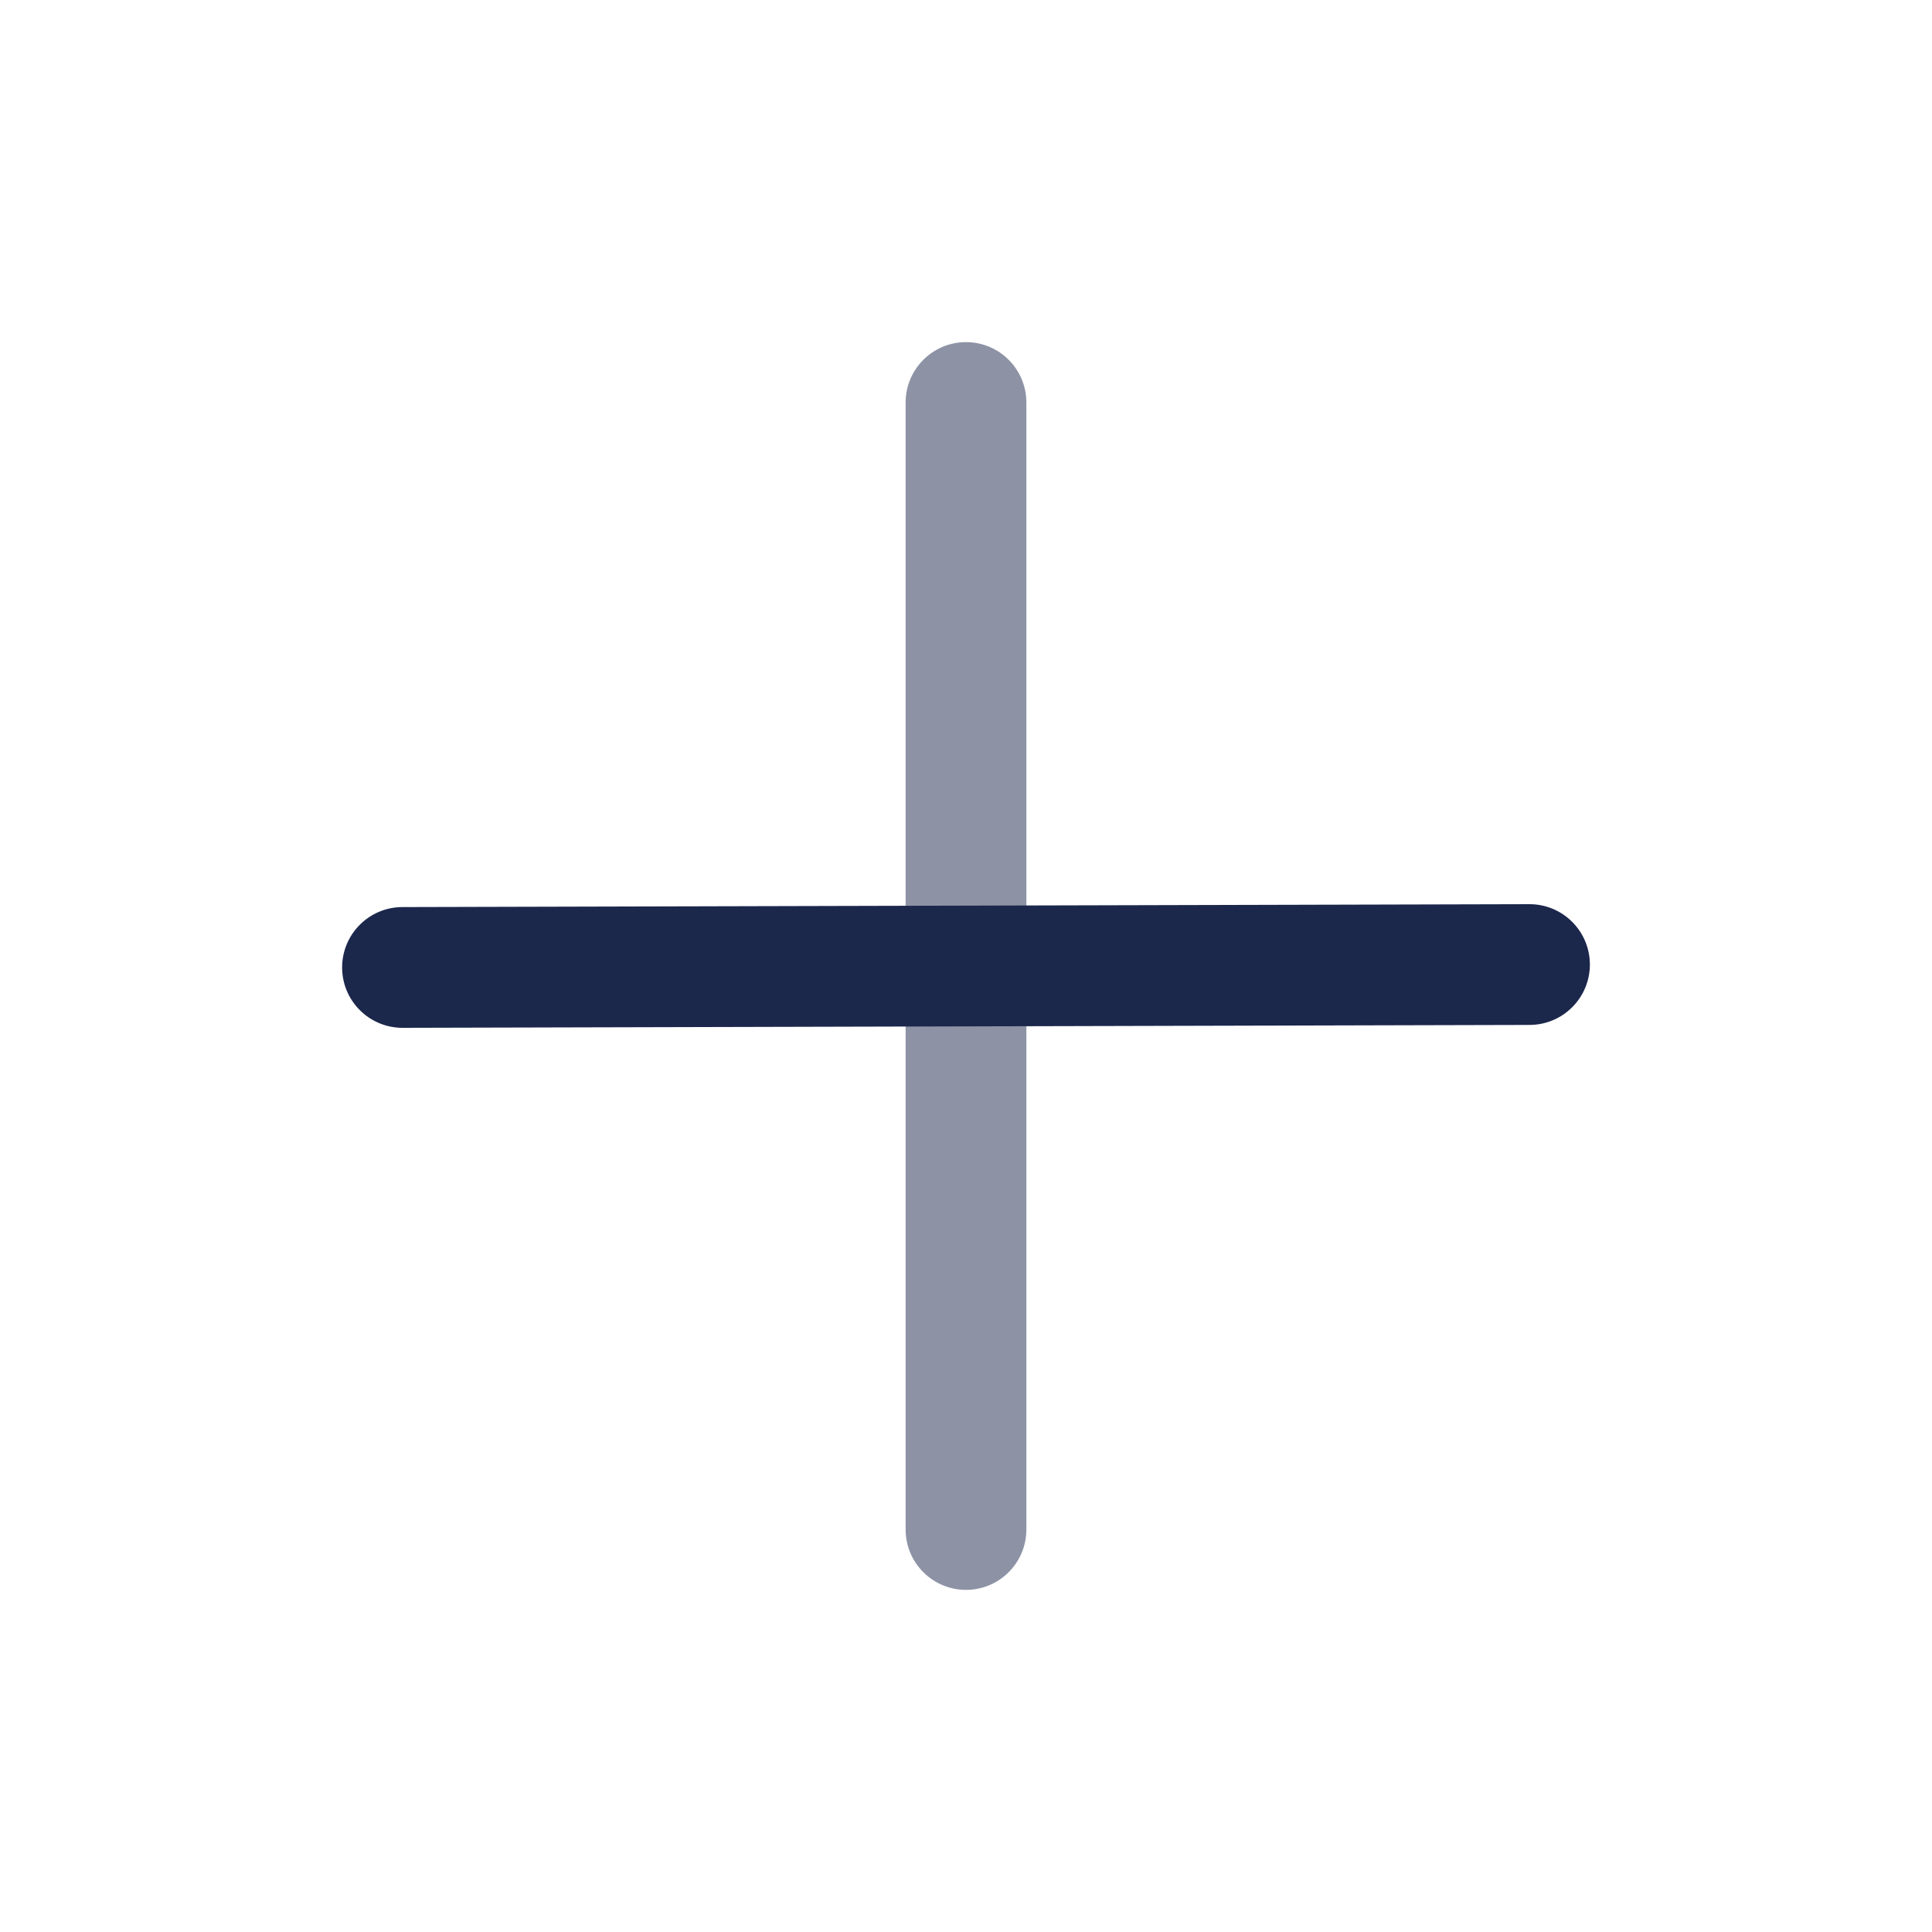
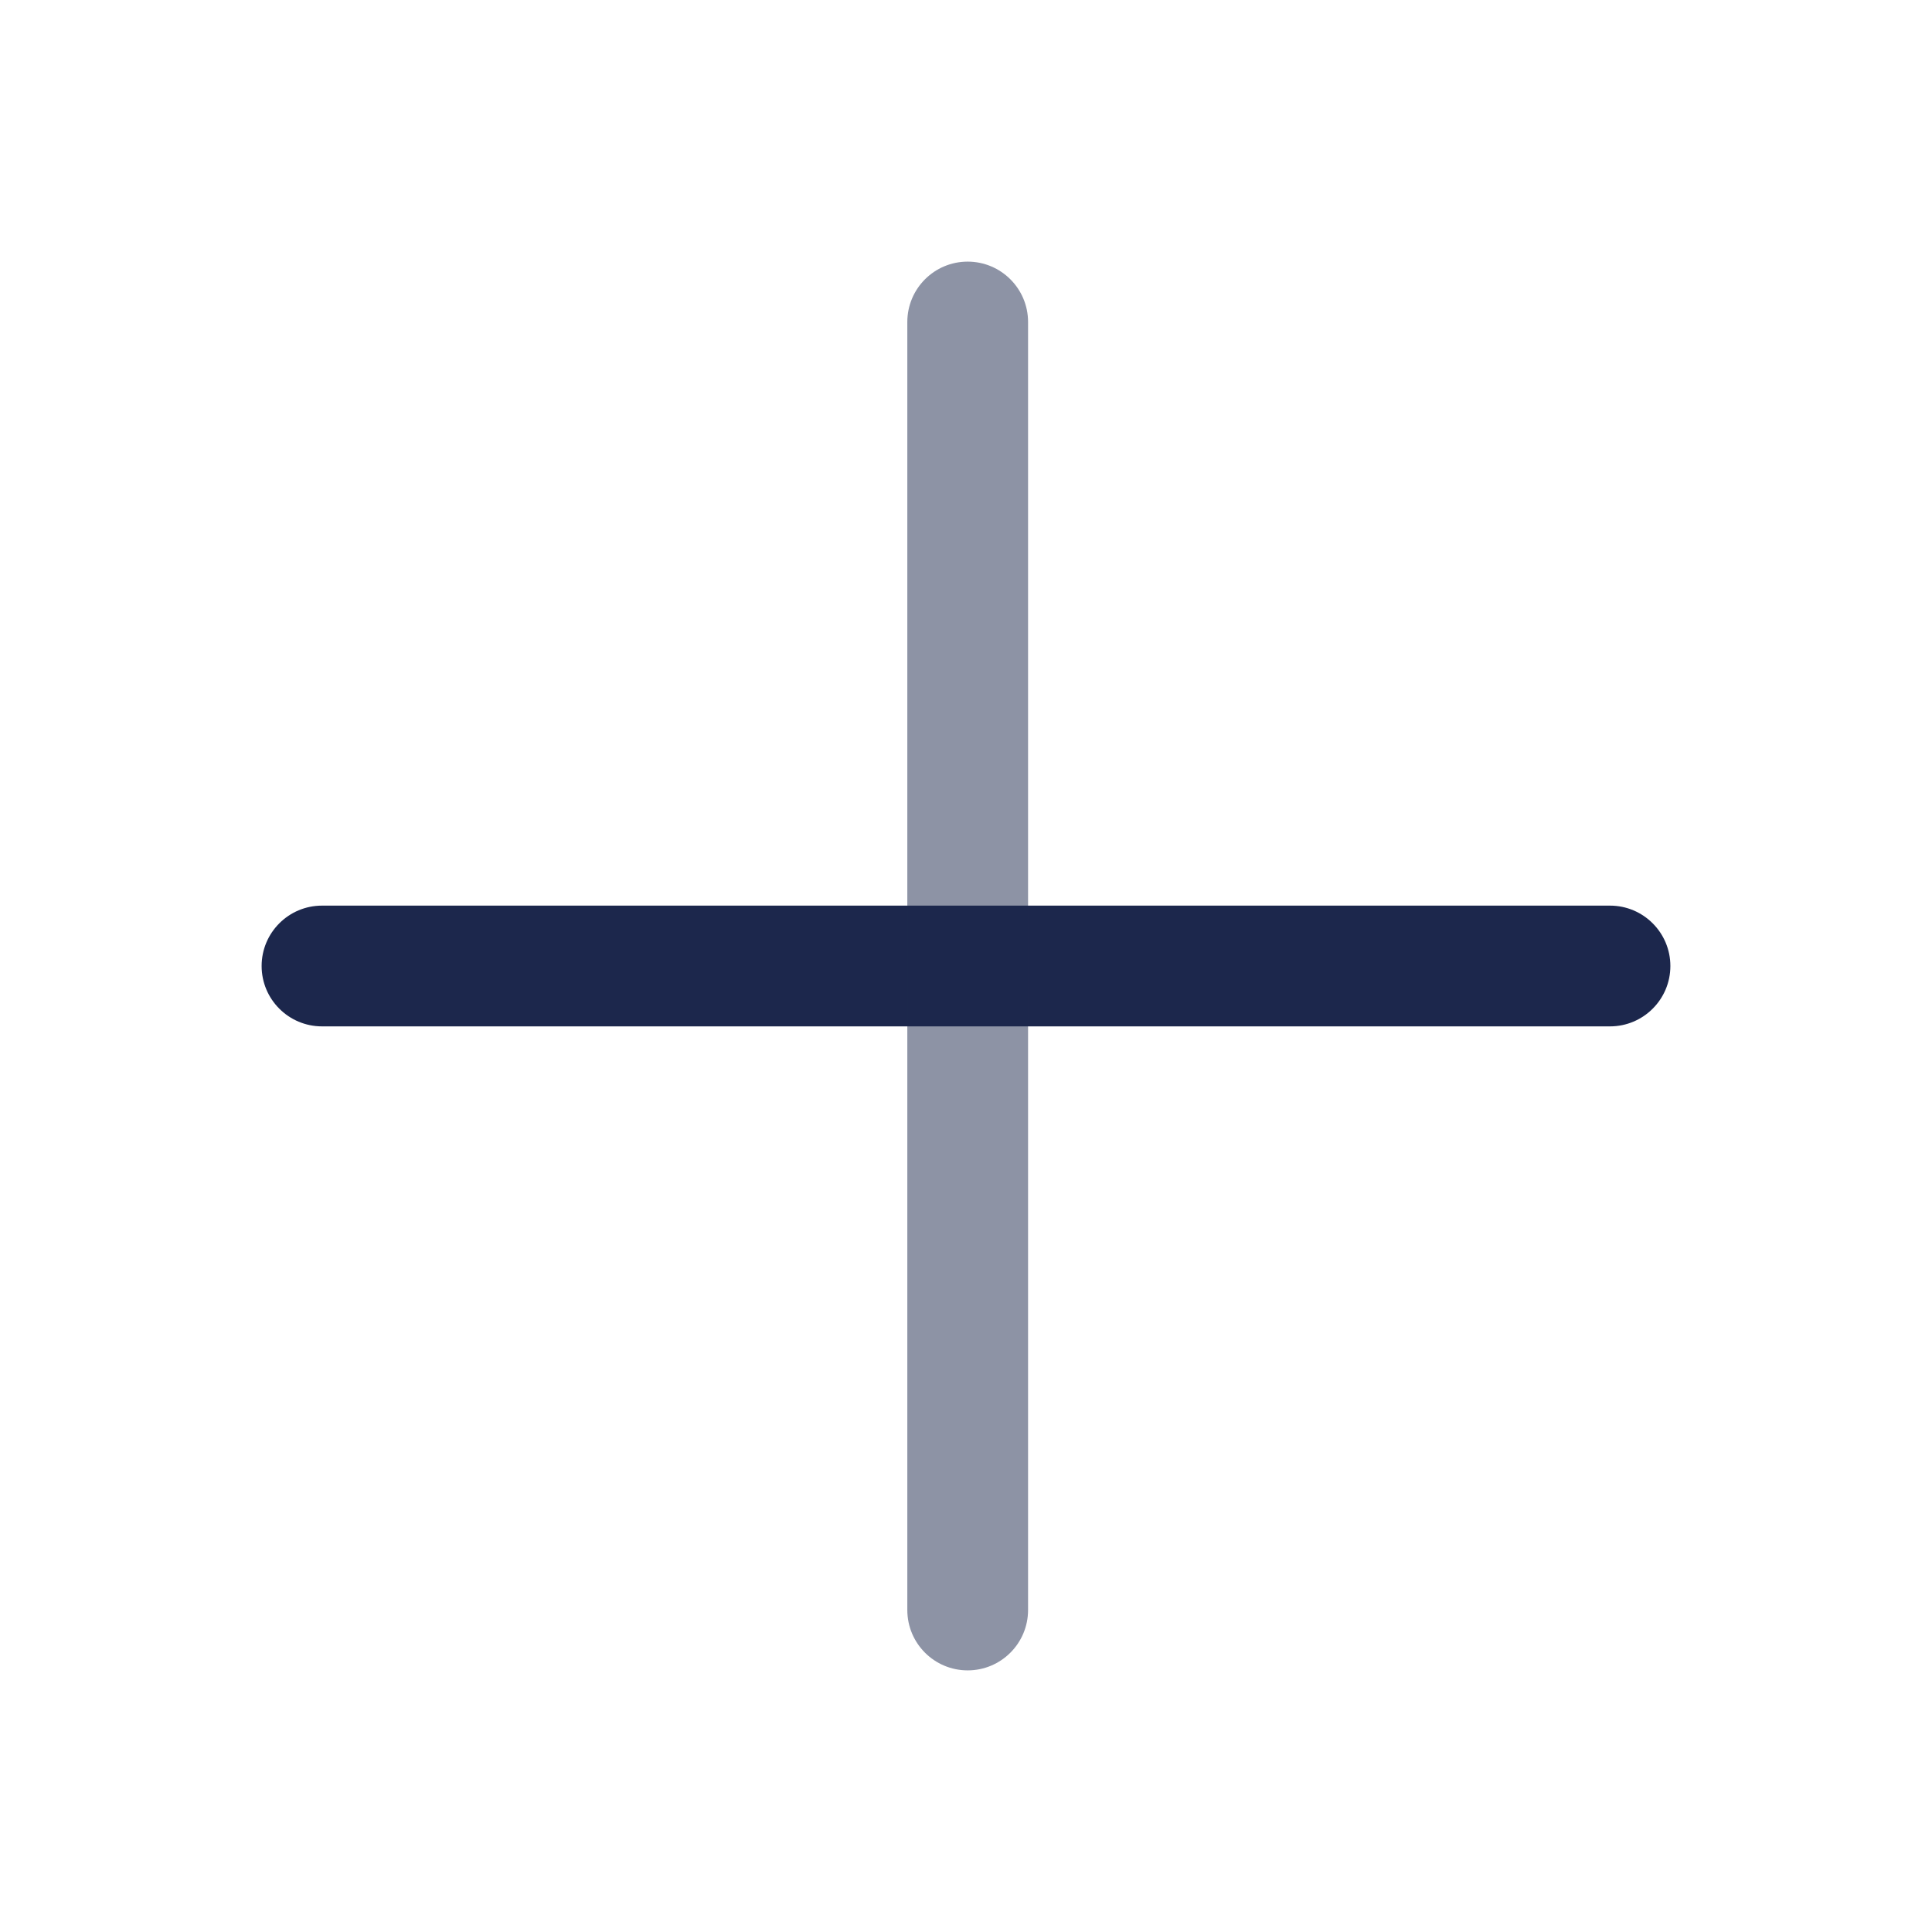
<svg xmlns="http://www.w3.org/2000/svg" width="24" height="24" viewBox="0 0 24 24" fill="none">
-   <path opacity="0.5" d="M12.75 19C12.75 19.414 12.414 19.75 12 19.75C11.586 19.75 11.25 19.414 11.25 19L11.25 5C11.25 4.586 11.586 4.25 12 4.25C12.414 4.25 12.75 4.586 12.75 5L12.75 19Z" fill="#1C274C" />
-   <path d="M18.998 11.232C19.412 11.231 19.749 11.566 19.75 11.98C19.751 12.394 19.416 12.731 19.002 12.732L5.002 12.768C4.588 12.769 4.251 12.434 4.25 12.02C4.249 11.606 4.584 11.269 4.998 11.268L18.998 11.232Z" fill="#1C274C" />
+   <path d="M20 11.25C20.414 11.25 20.75 11.586 20.75 12C20.75 12.414 20.414 12.75 20 12.75L4 12.75C3.586 12.75 3.25 12.414 3.25 12C3.25 11.586 3.586 11.25 4 11.25L20 11.25Z" fill="#1C274C" />
+   <path opacity="0.5" d="M12.771 20C12.771 20.414 12.435 20.75 12.021 20.75C11.606 20.75 11.271 20.414 11.271 20L11.271 4C11.271 3.586 11.606 3.25 12.021 3.25C12.435 3.25 12.771 3.586 12.771 4L12.771 20Z" fill="#1C274C" />
</svg>
